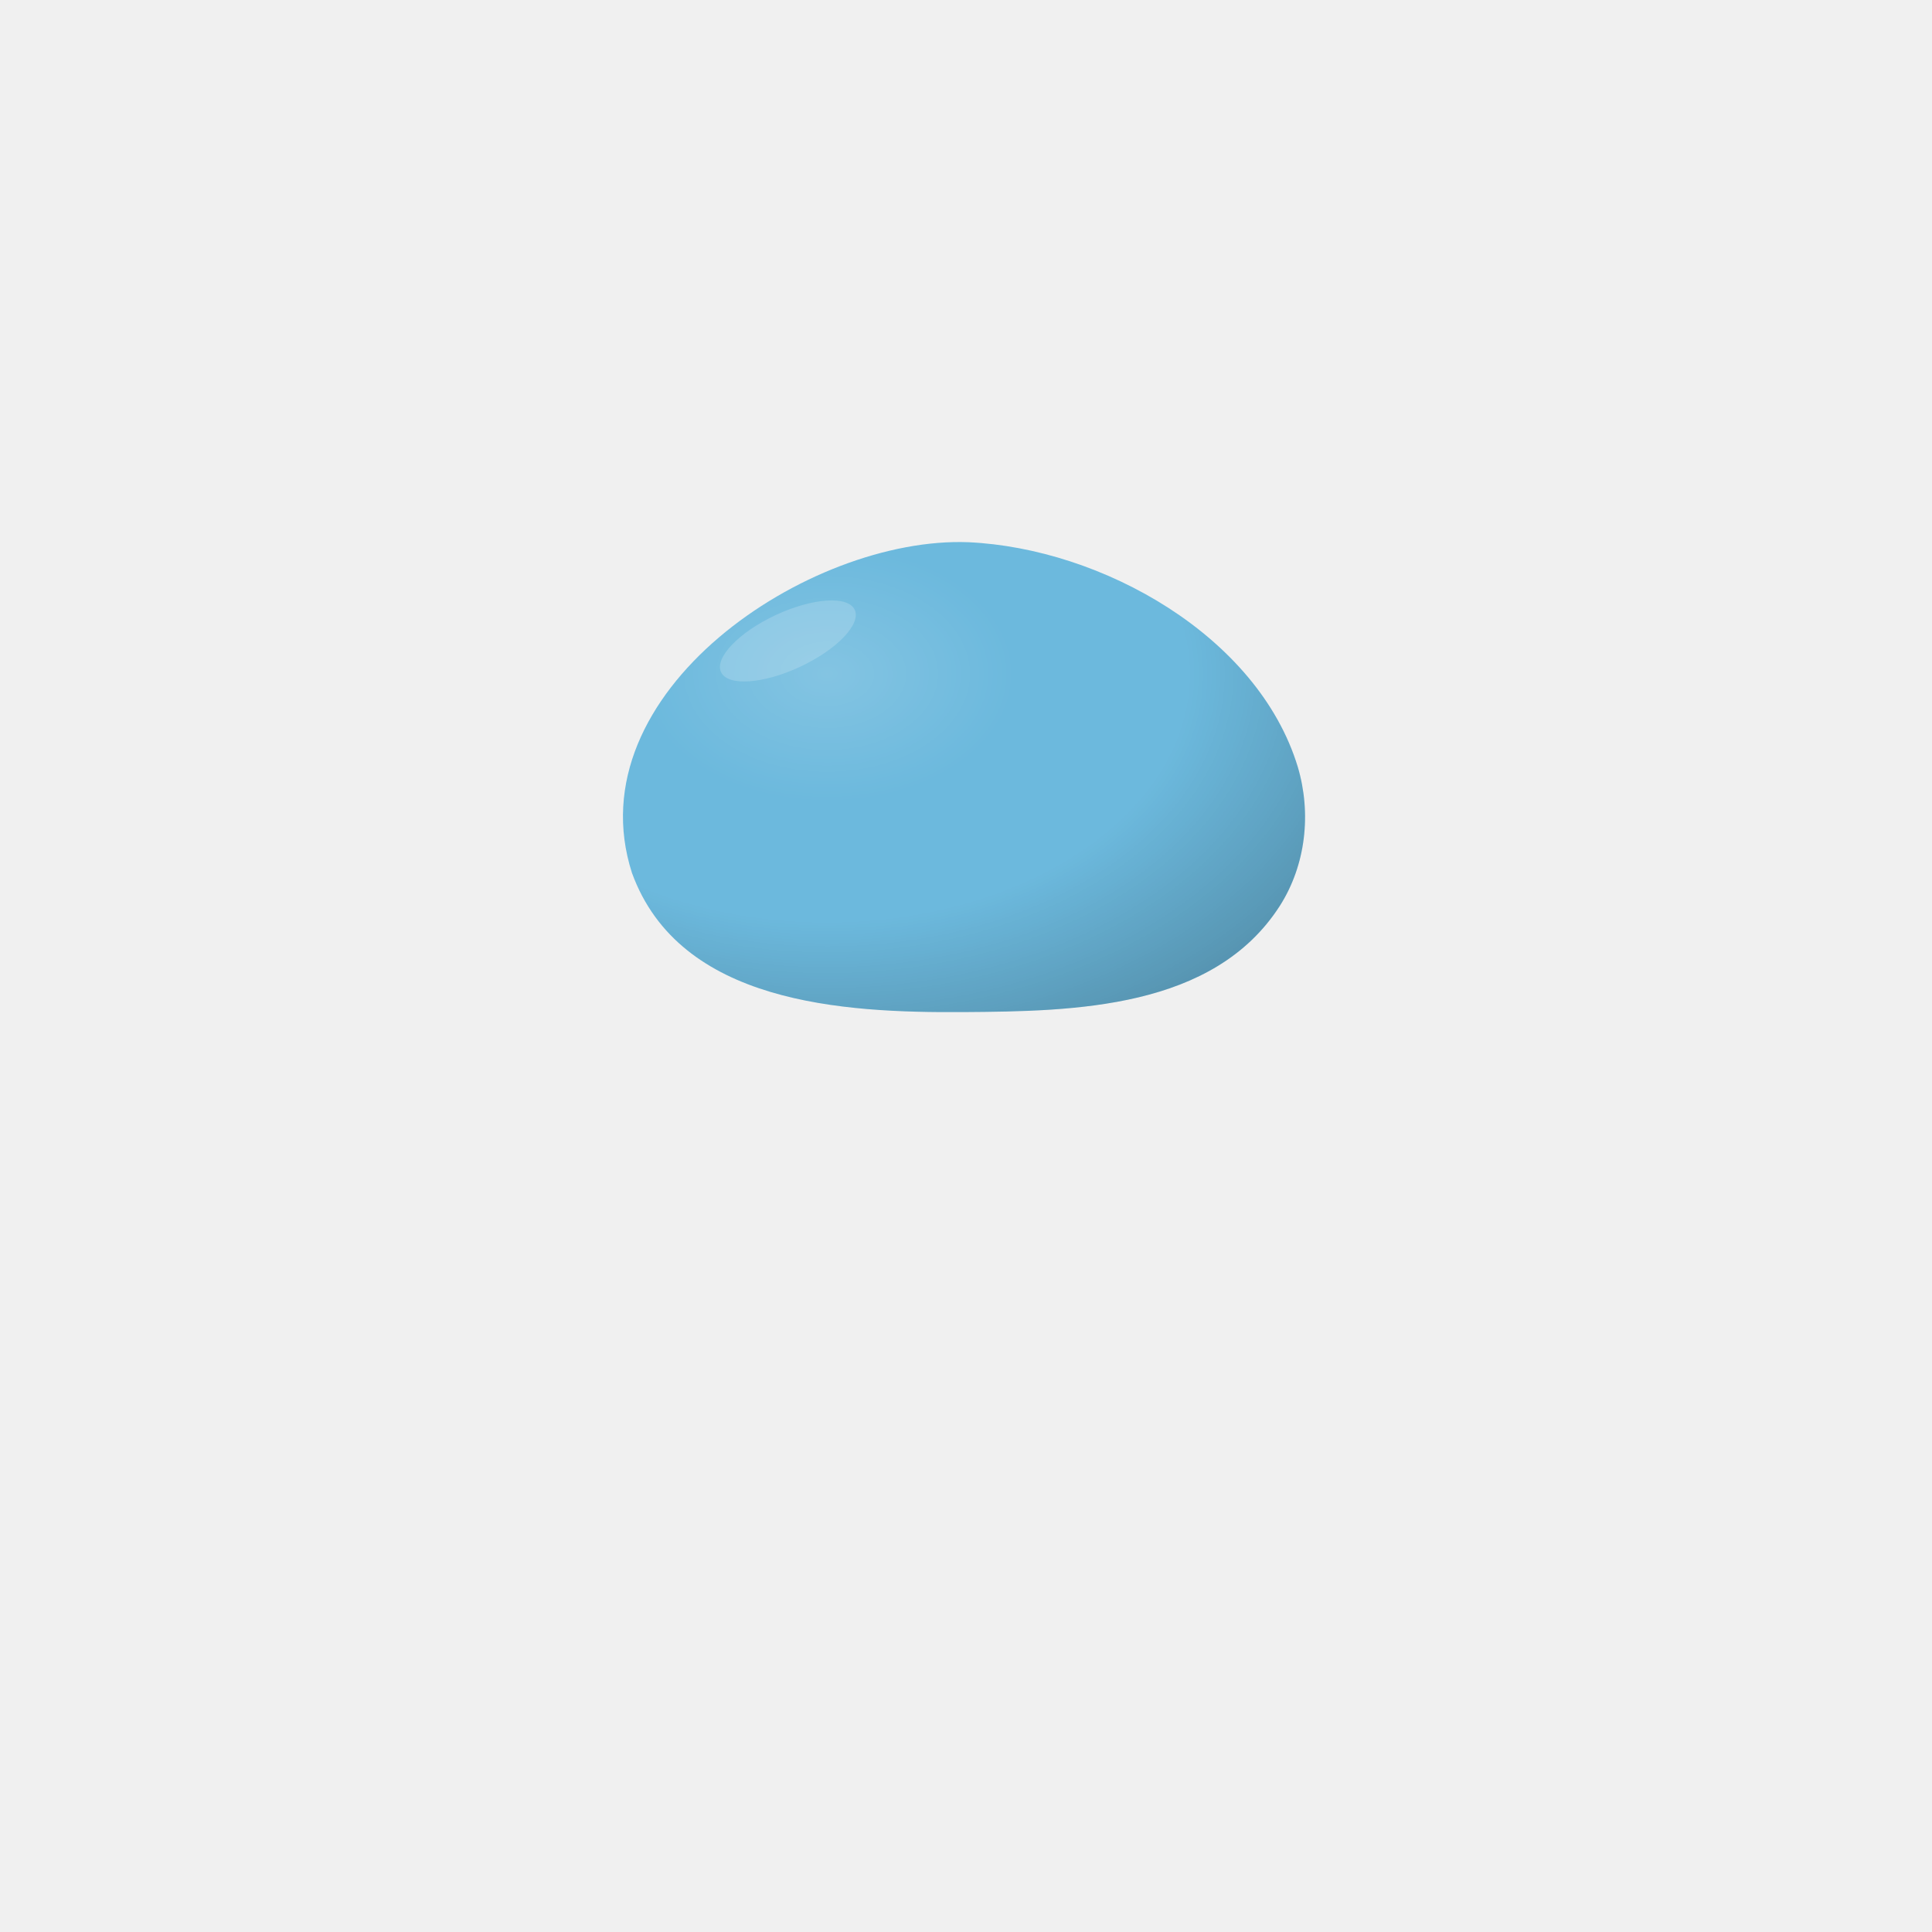
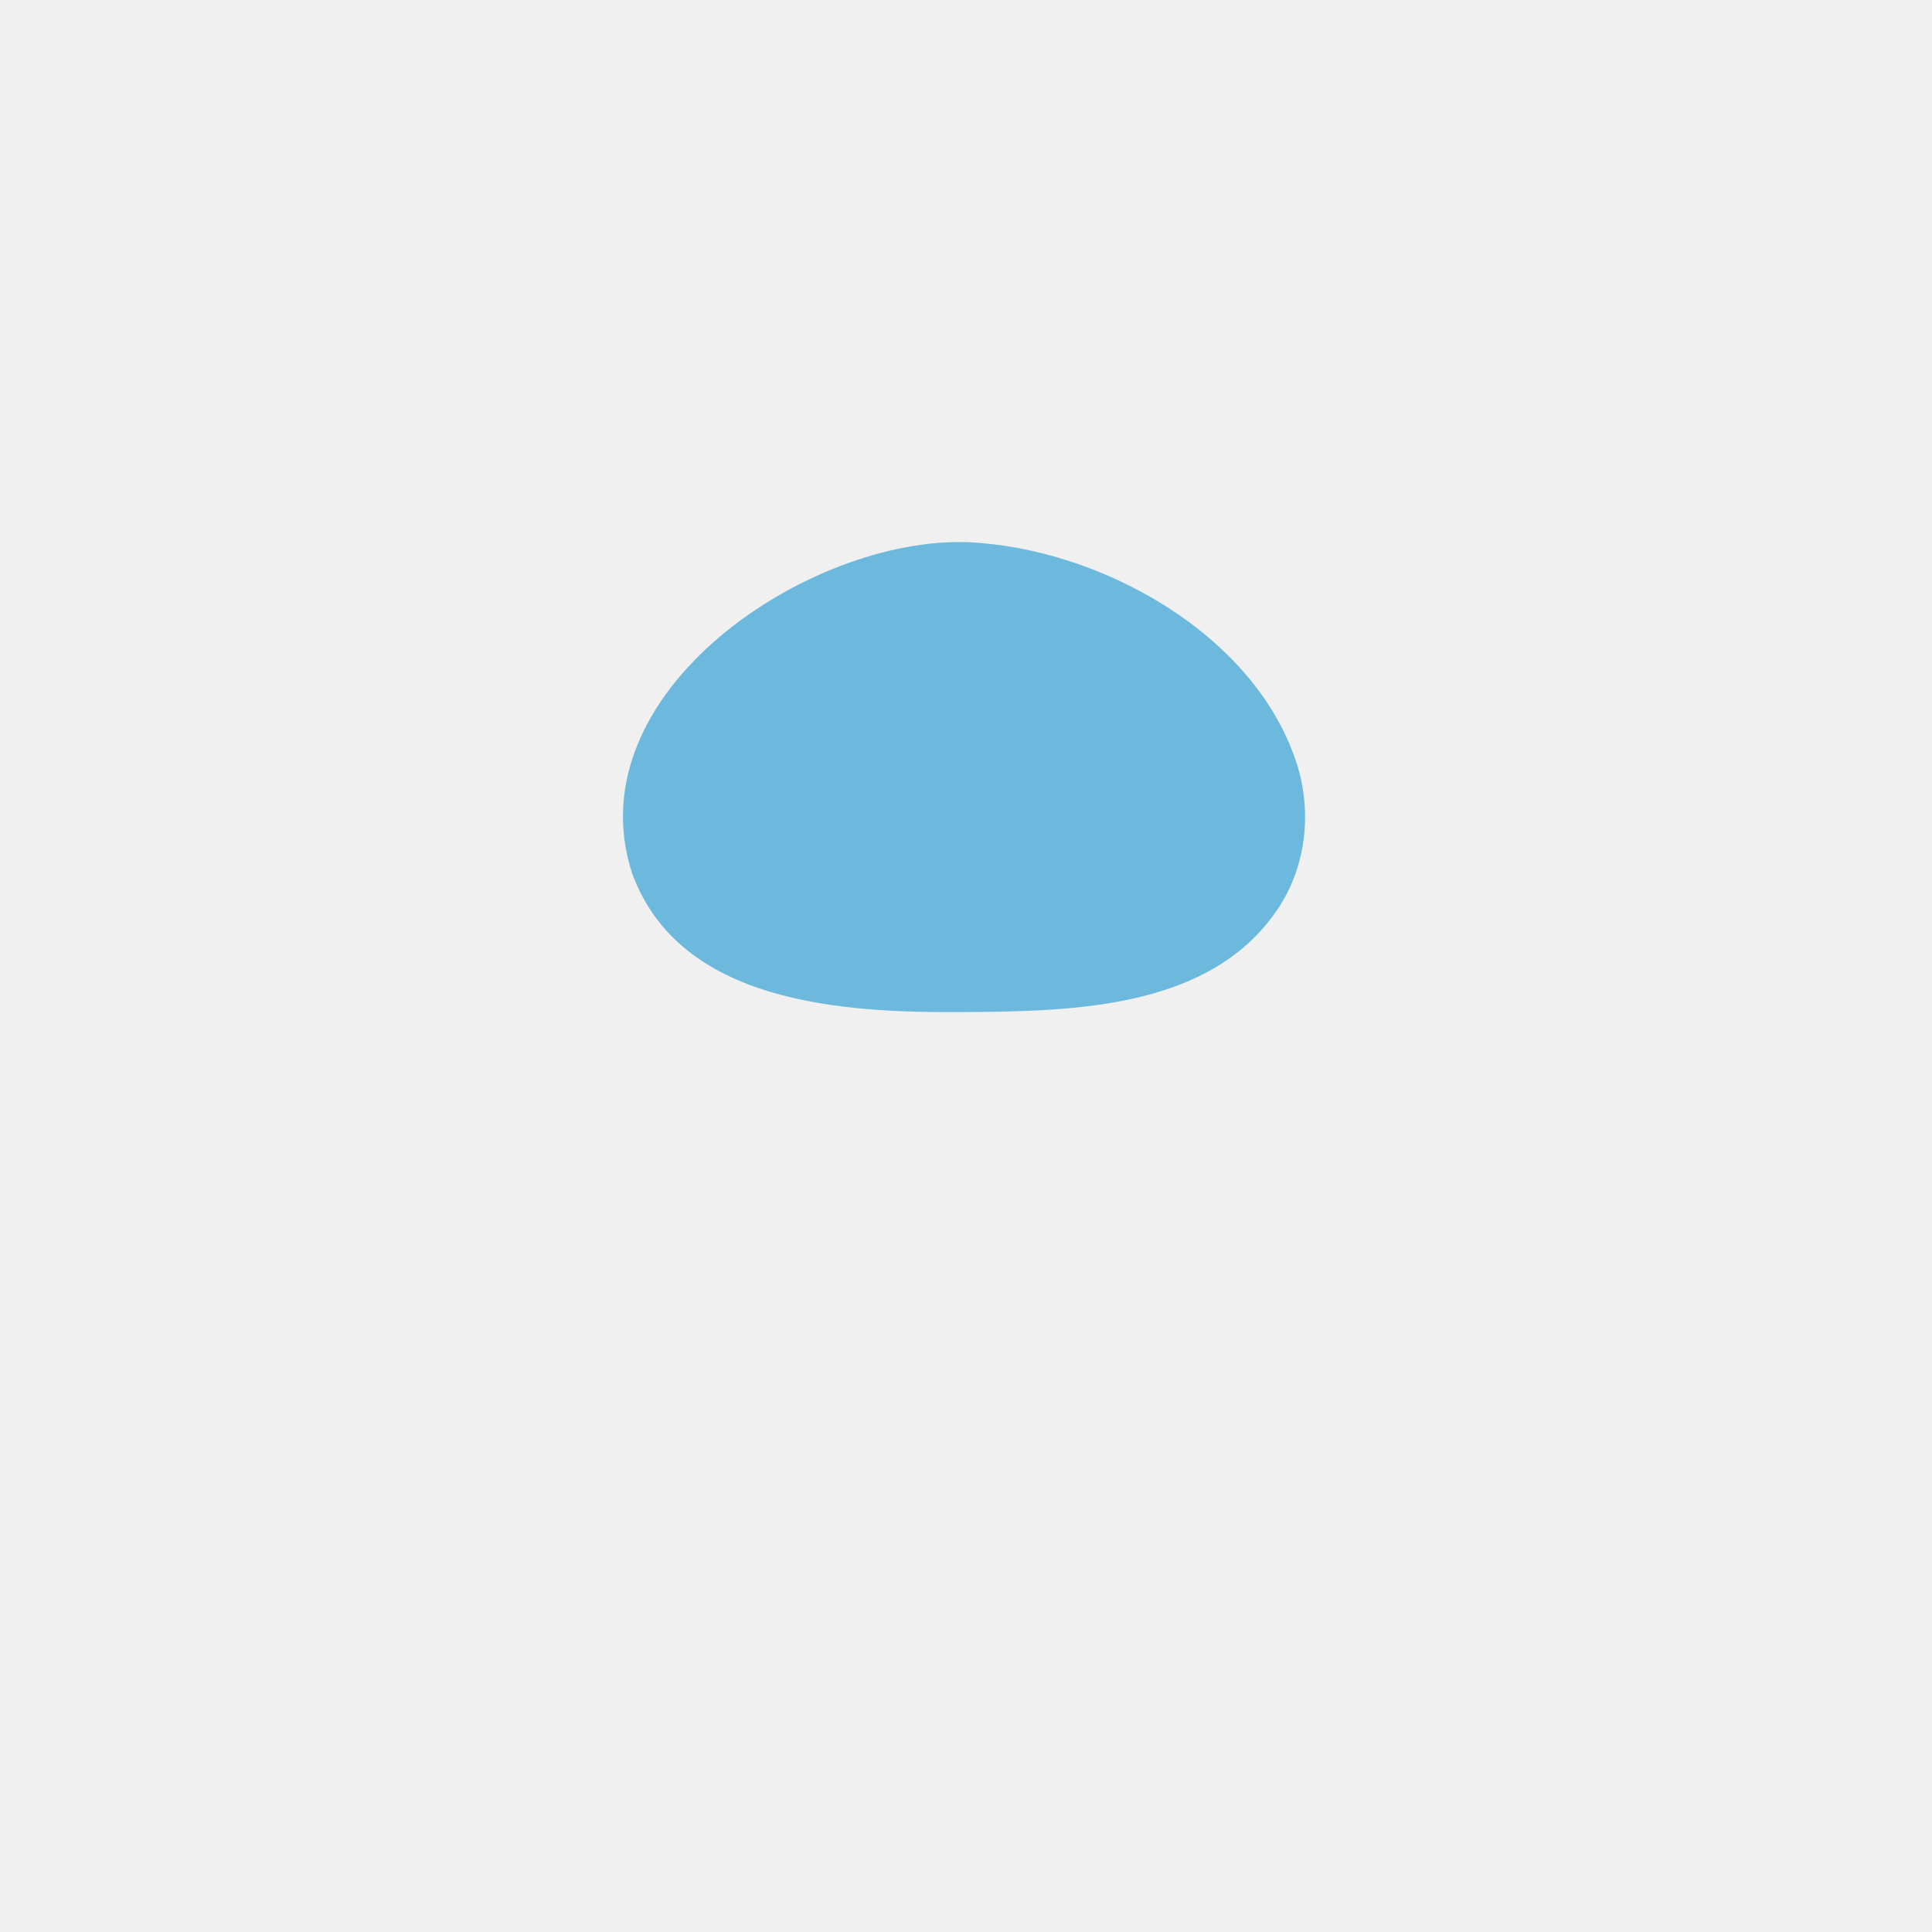
<svg xmlns="http://www.w3.org/2000/svg" viewBox="0 0 400 400" width="400" height="400">
-   <defs>
-     <radialGradient id="vol-cabeza" cx="0.3" cy="0.28" r="0.85">
-       <stop offset="0" stop-color="#ffffff" stop-opacity="0.16" />
-       <stop offset="0.32" stop-color="#ffffff" stop-opacity="0" />
-       <stop offset="0.62" stop-color="#000000" stop-opacity="0" />
-       <stop offset="1" stop-color="#000000" stop-opacity="0.2" />
-     </radialGradient>
-   </defs>
  <path d="M 199.34,209.54 C 174.56,209.70 140.72,207.85 130.84,180.73 C 118.83,143.37 167.54,110.98 200.50,112.26 C 228.16,113.53 260.44,131.68 268.69,158.77 C 271.54,168.36 270.38,179.08 264.96,187.57 C 251.24,208.90 222.45,209.38 199.55,209.54 L 199.34,209.54" class="cabeza-base" fill="#6cb9dd" />
-   <path d="M 199.34,209.54 C 174.56,209.70 140.72,207.85 130.84,180.73 C 118.83,143.37 167.54,110.98 200.50,112.26 C 228.16,113.53 260.44,131.68 268.69,158.77 C 271.54,168.36 270.38,179.08 264.96,187.57 C 251.24,208.90 222.45,209.38 199.55,209.54 L 199.34,209.54" fill="url(#vol-cabeza)" />
-   <ellipse cx="163.12" cy="132.70" rx="15.27" ry="5.92" transform="rotate(-25 163.12 132.70)" fill="#ffffff" fill-opacity="0.18" />
</svg>
